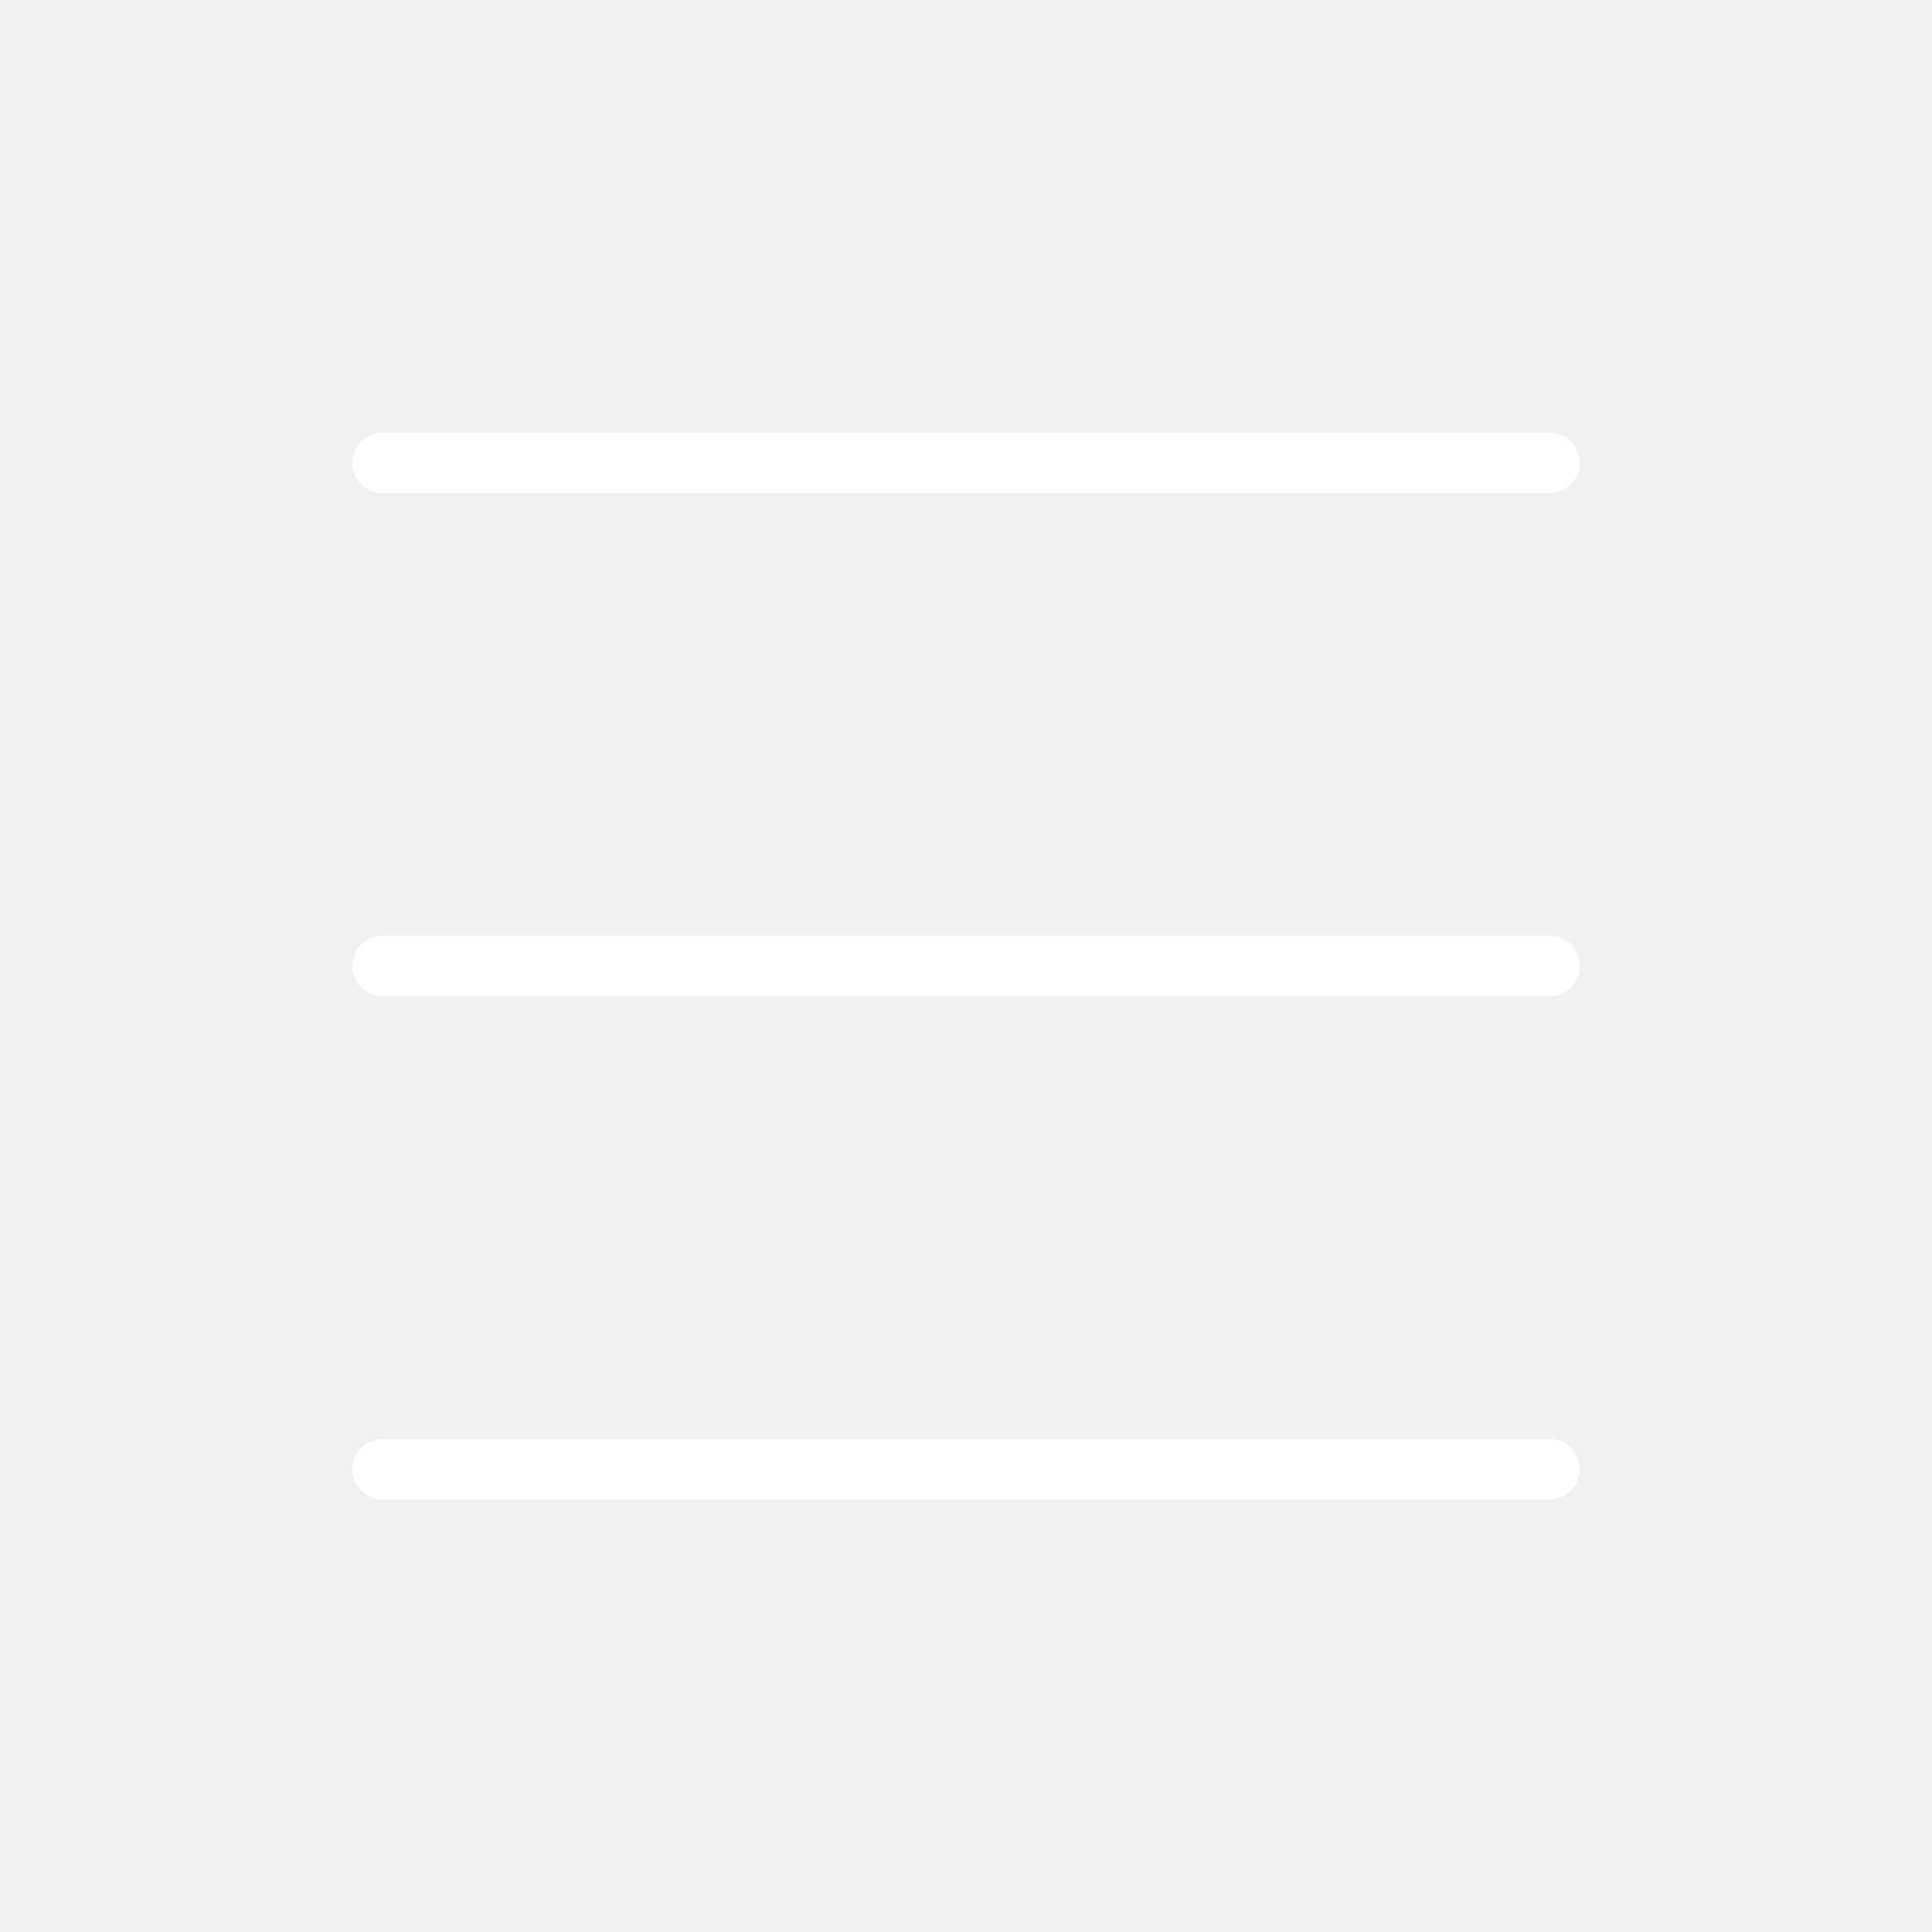
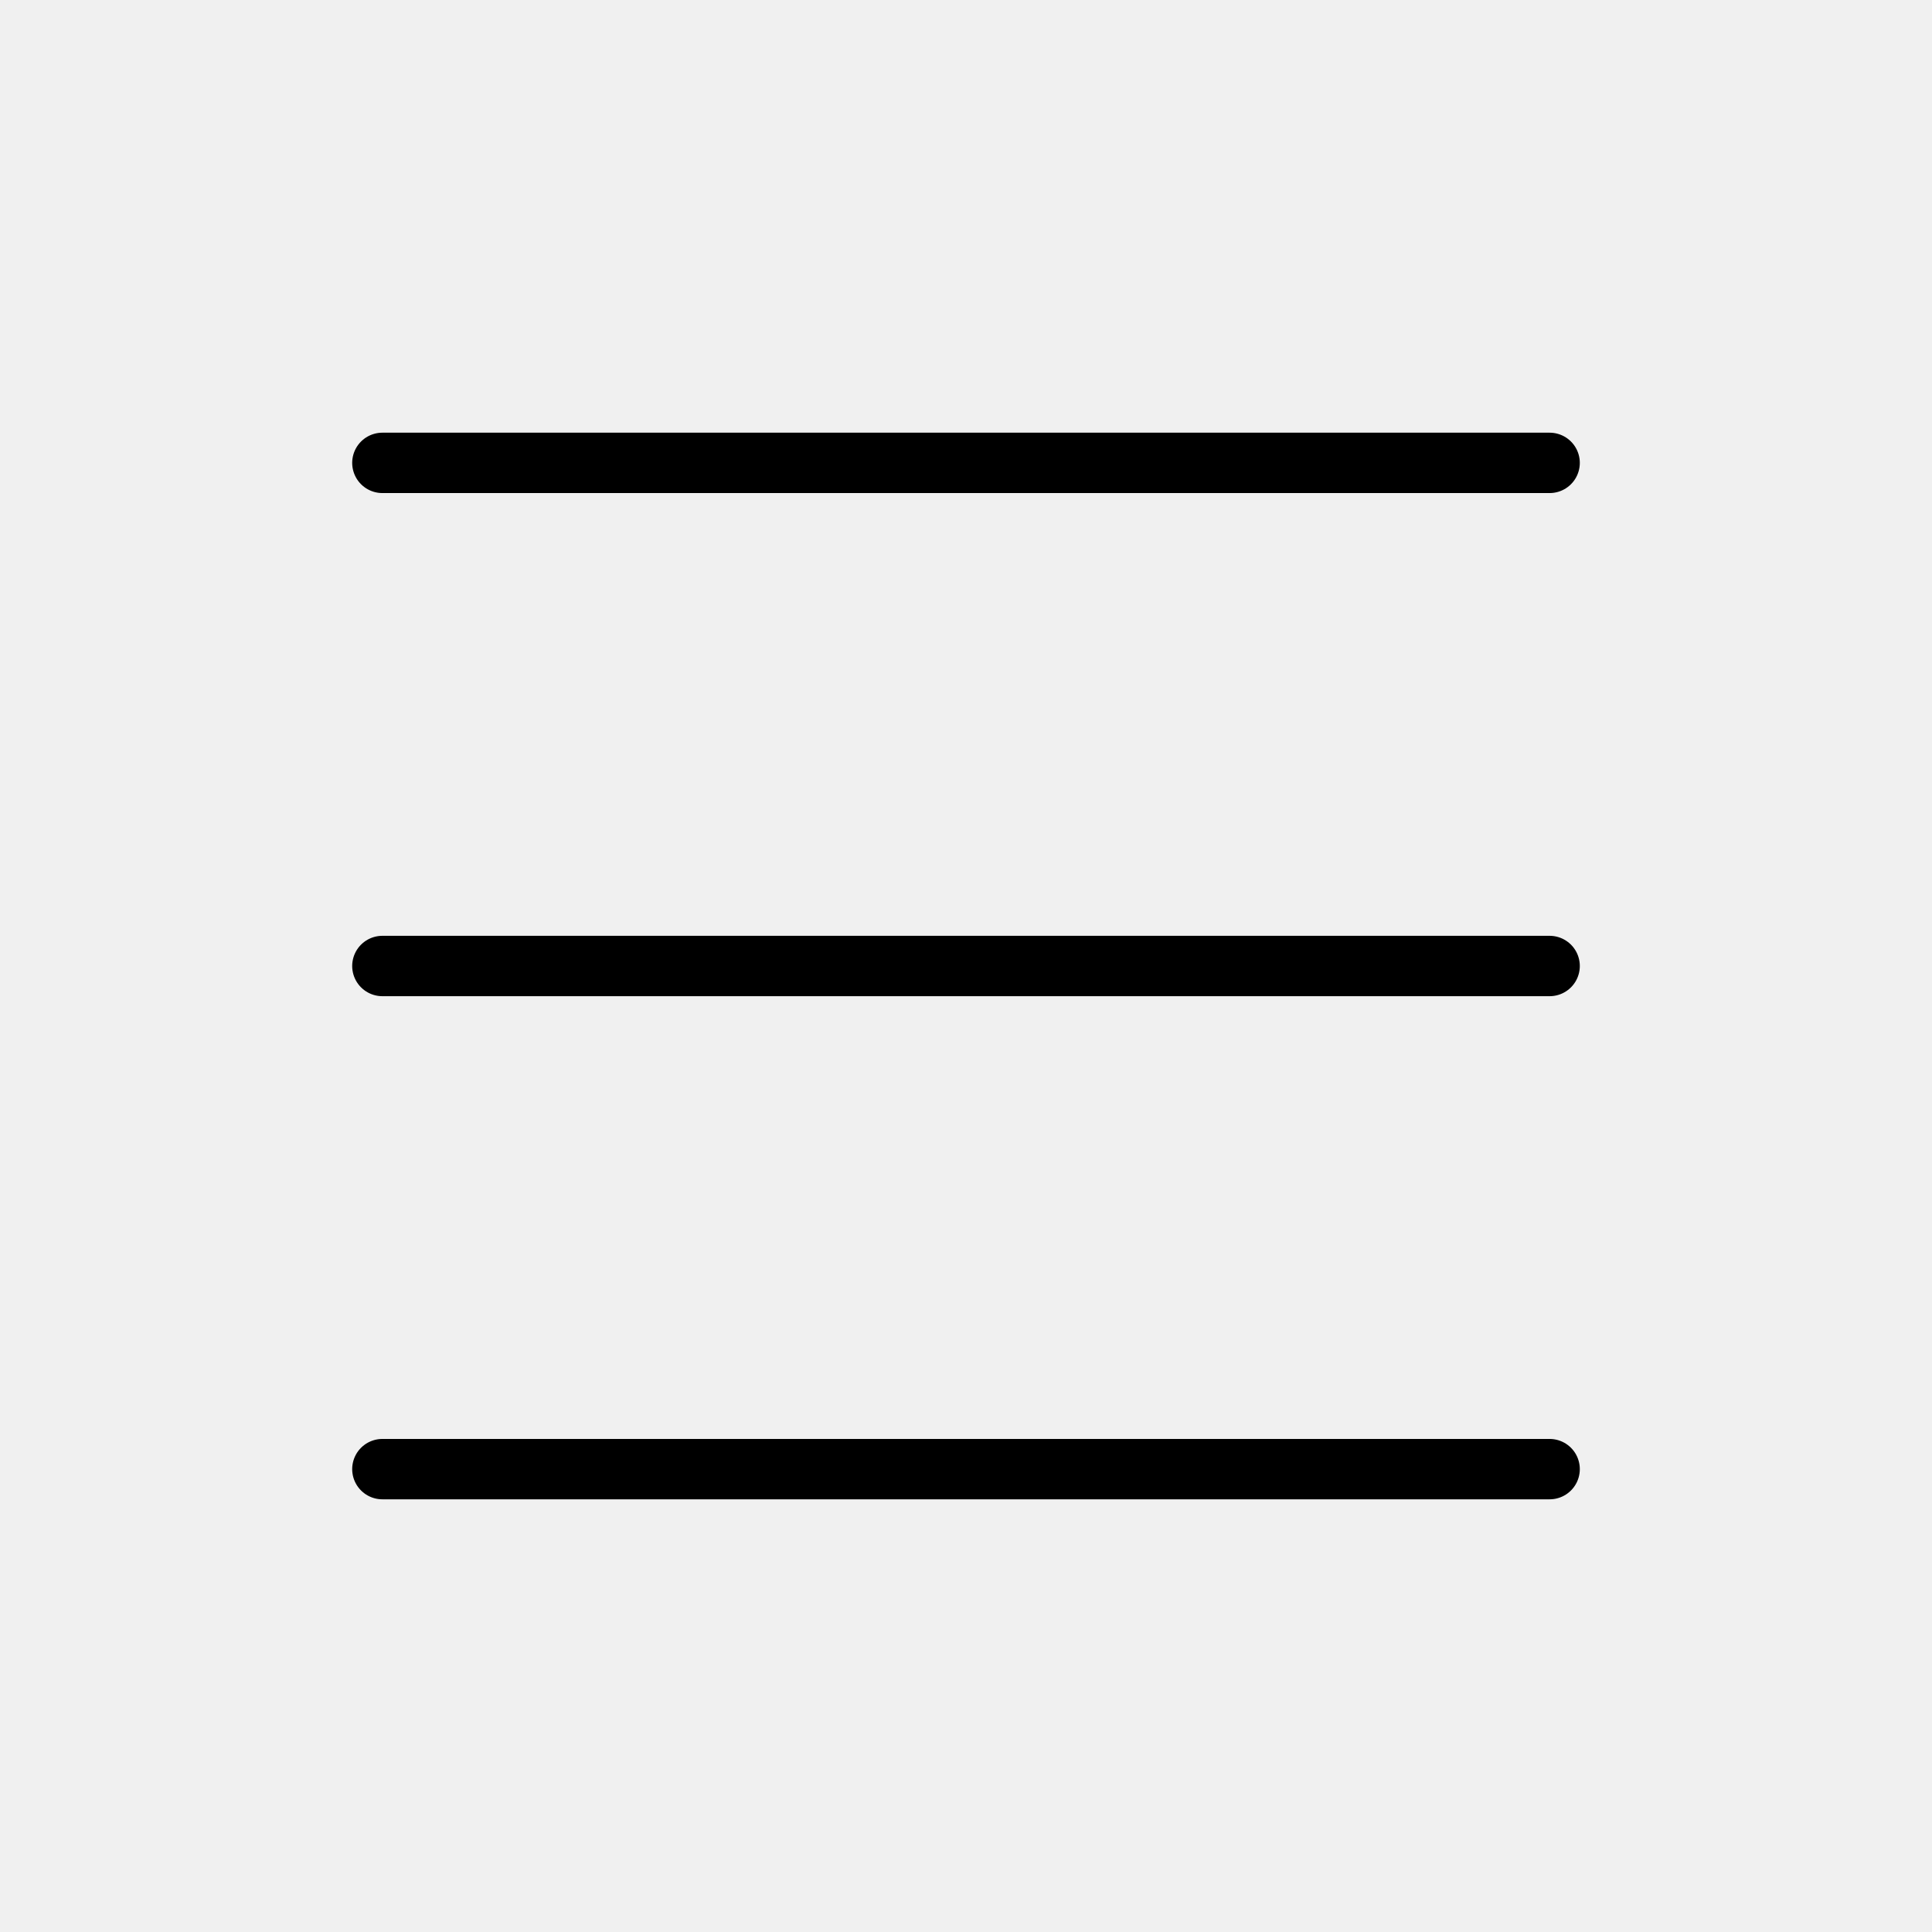
<svg xmlns="http://www.w3.org/2000/svg" width="48" height="48" viewBox="0 0 48 48" fill="none">
-   <path d="M9.5 11.5H38.5" stroke="white" stroke-width="1.5" stroke-linecap="round" stroke-linejoin="round" />
-   <path d="M9.5 36.5H38.5" stroke="white" stroke-width="1.5" stroke-linecap="round" stroke-linejoin="round" />
-   <path d="M9.5 24H38.5" stroke="white" stroke-width="1.5" stroke-linecap="round" stroke-linejoin="round" />
+   <path d="M9.5 11.5H38.5" stroke="black" stroke-width="1.5" stroke-linecap="round" stroke-linejoin="round" />
+   <path d="M9.5 36.5H38.5" stroke="black" stroke-width="1.5" stroke-linecap="round" stroke-linejoin="round" />
+   <path d="M9.5 24H38.5" stroke="black" stroke-width="1.5" stroke-linecap="round" stroke-linejoin="round" />
</svg>
